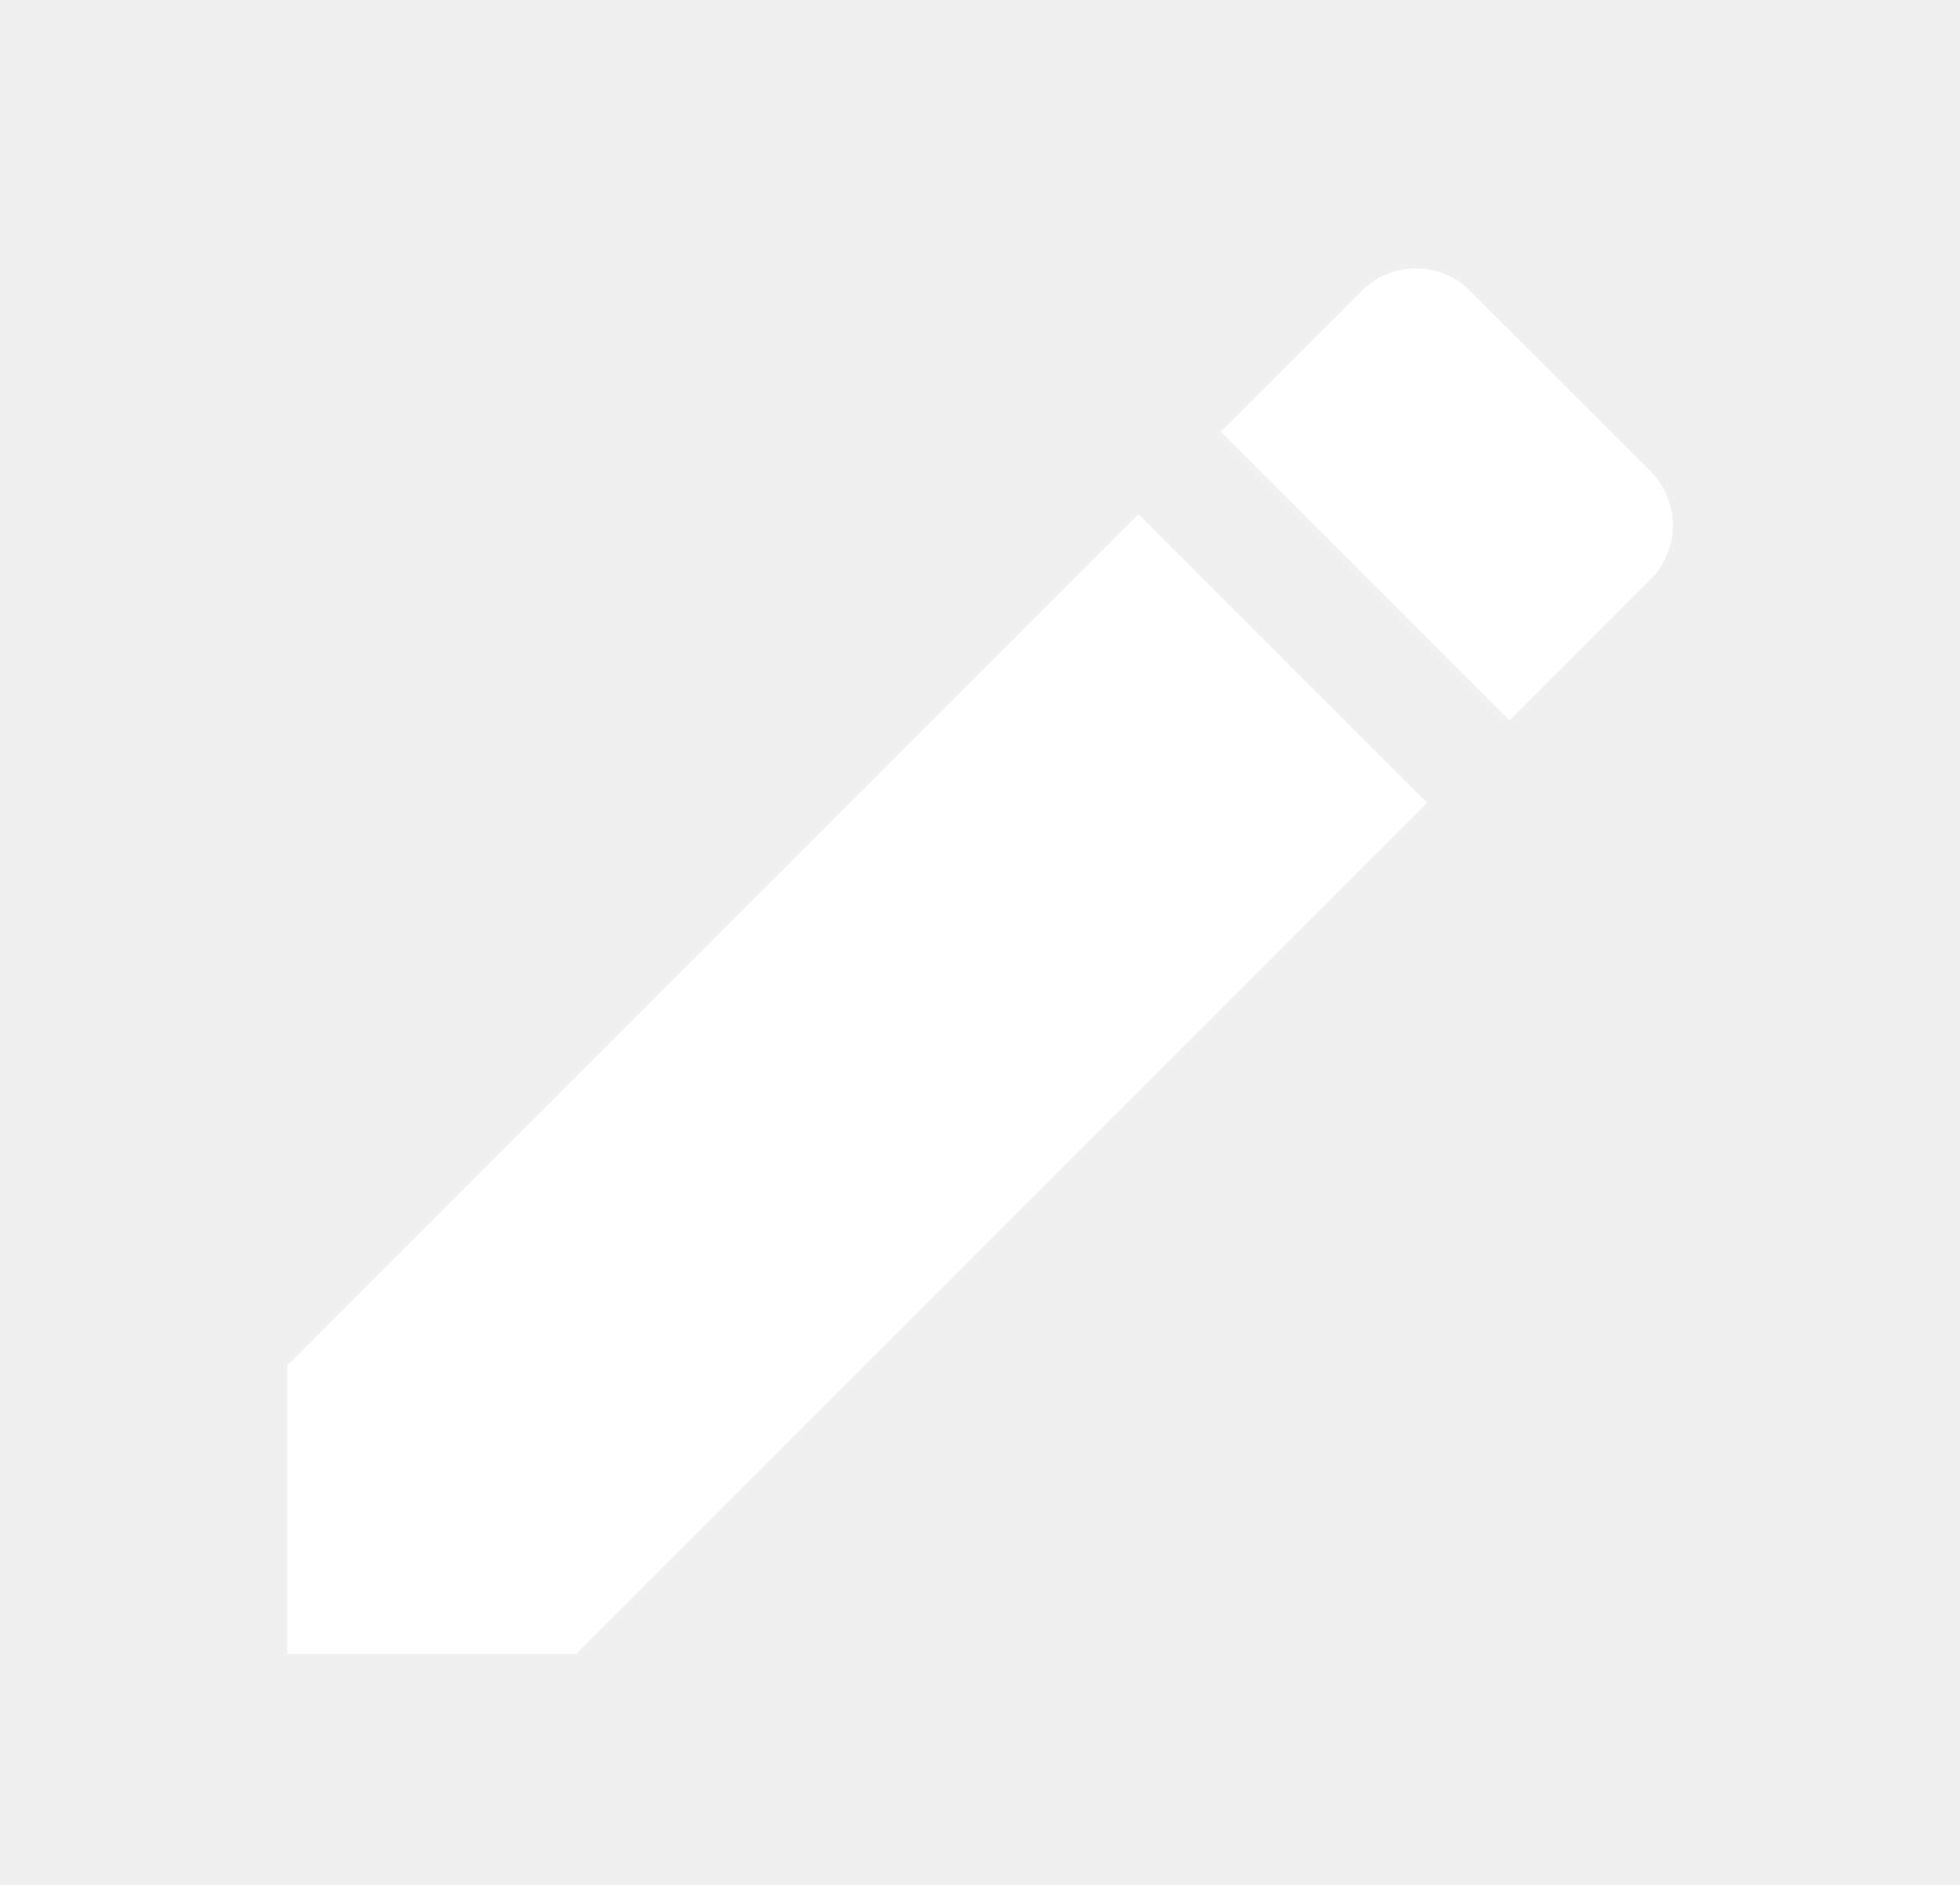
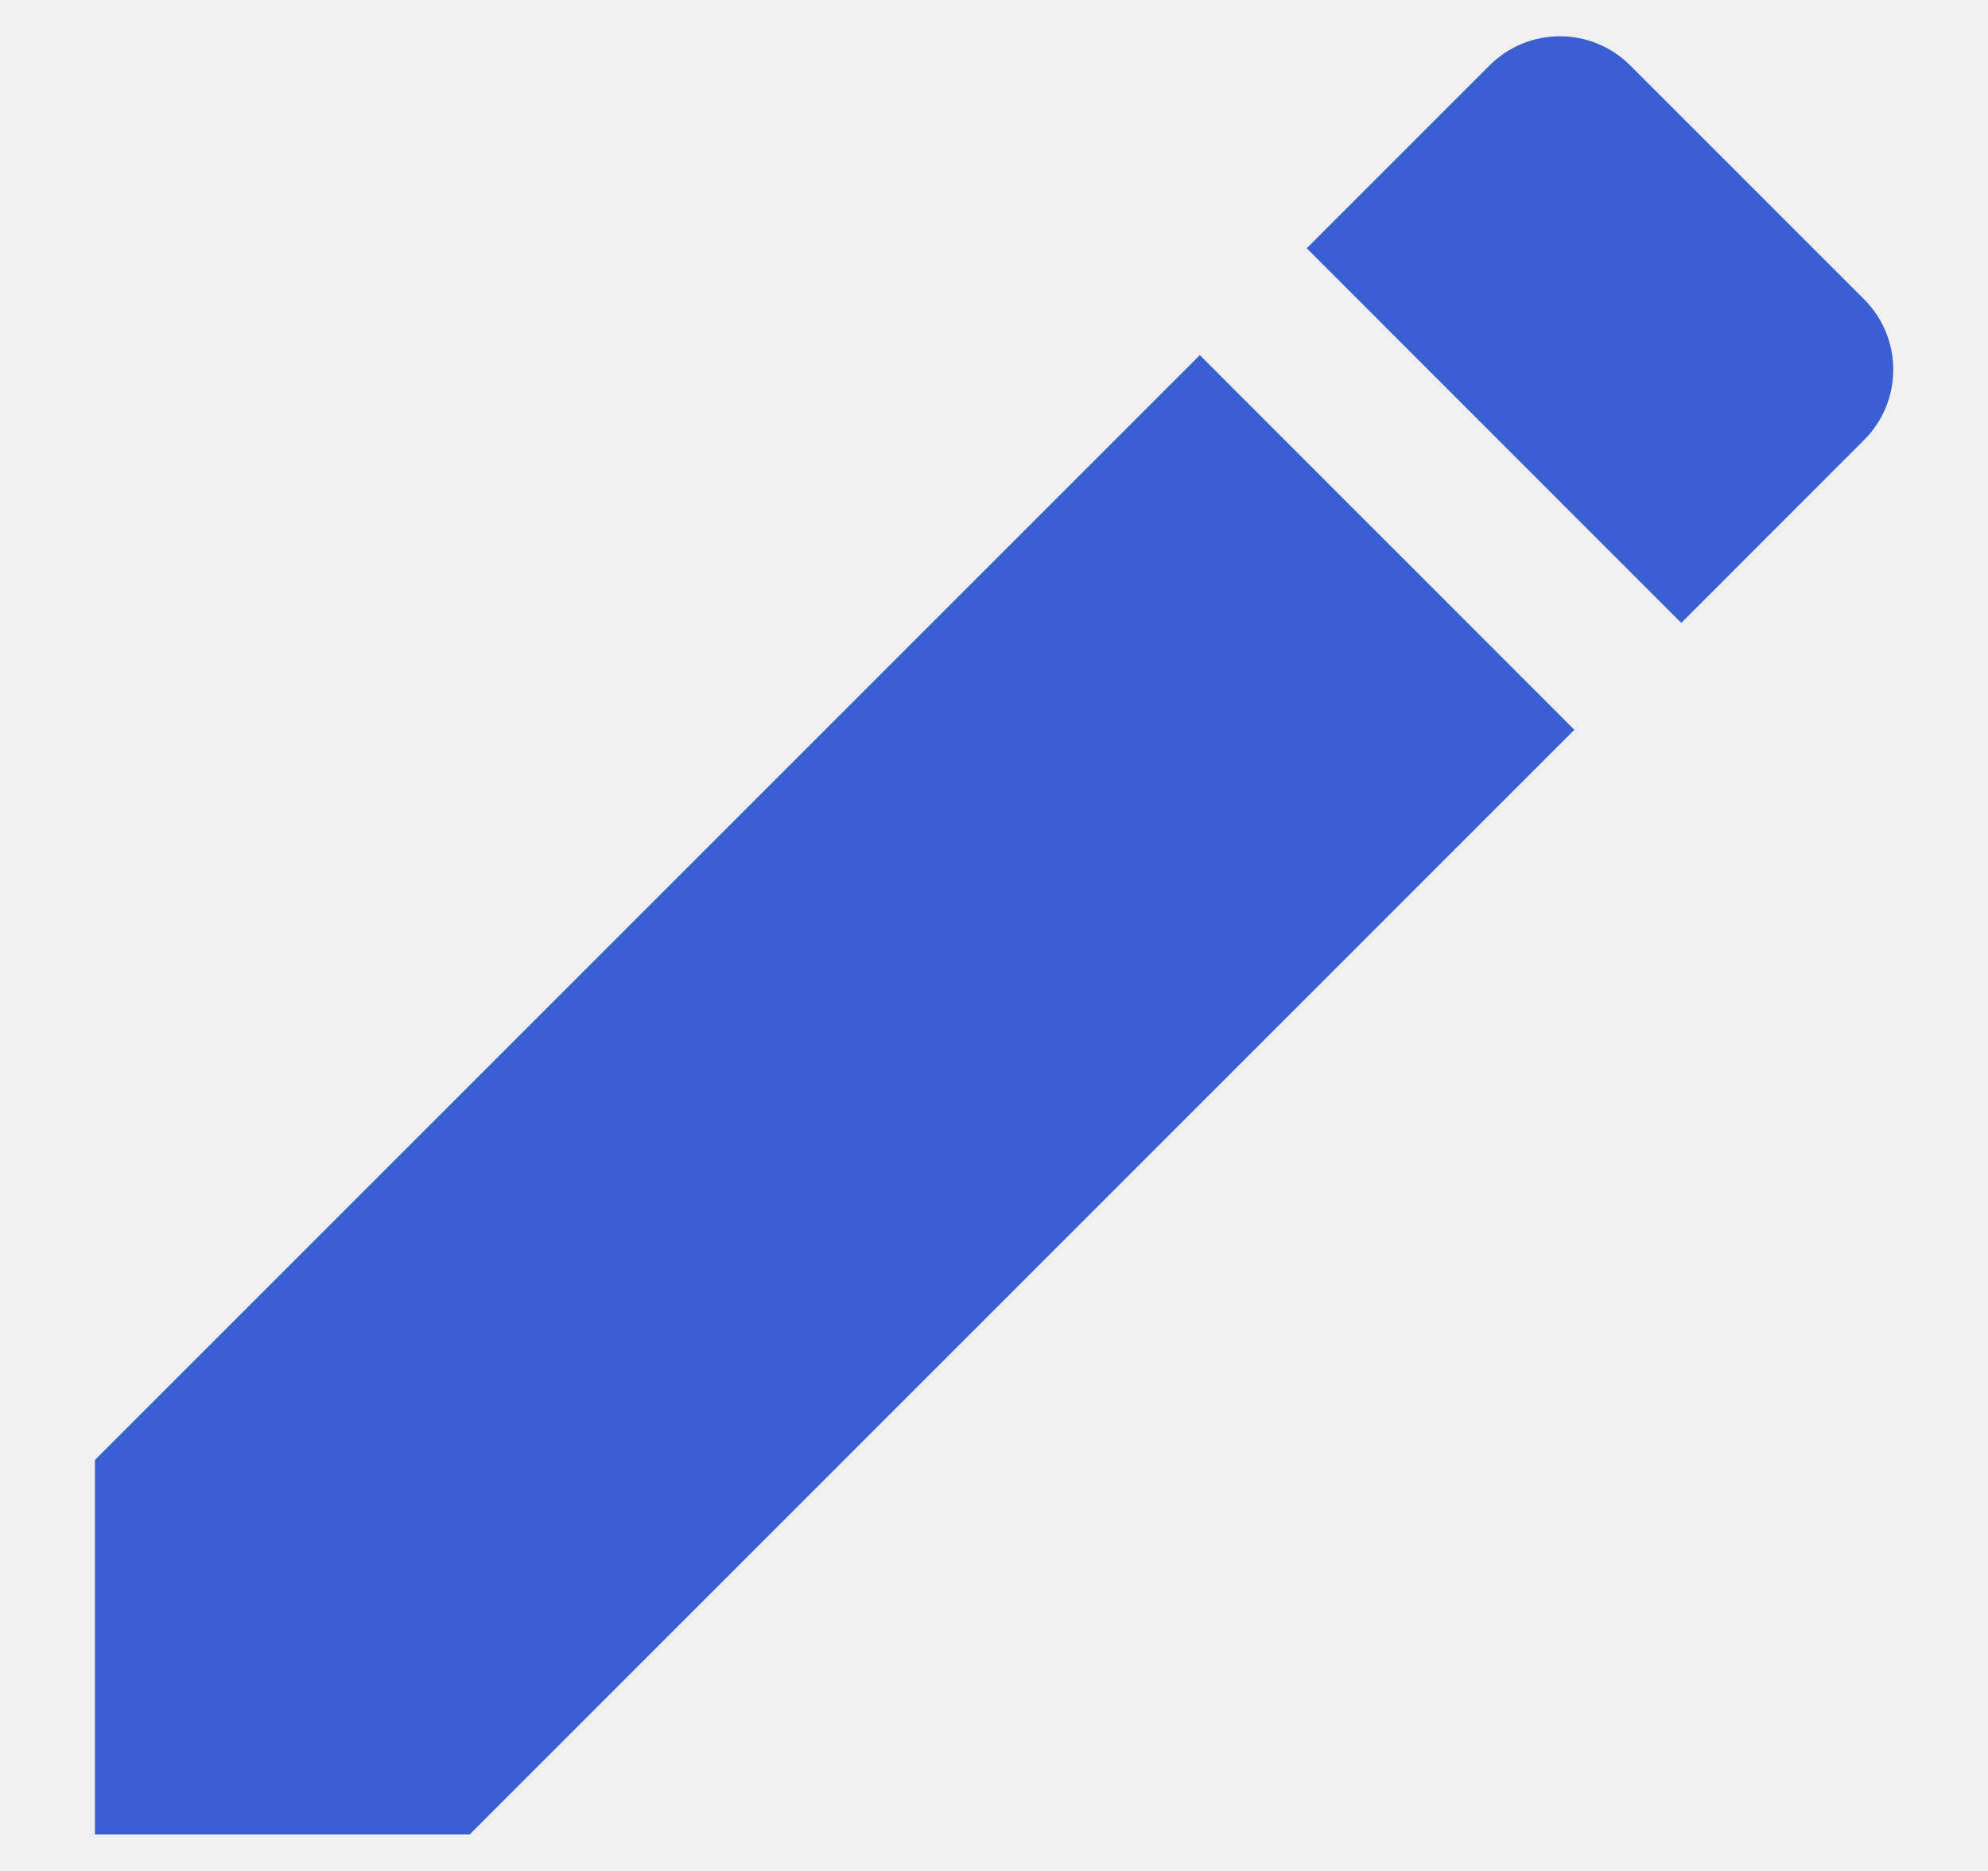
- <svg xmlns="http://www.w3.org/2000/svg" width="26" height="25" viewBox="0 0 26 25" fill="none">
-   <g clip-path="url(#clip0_688_602)">
-     <path d="M3.812 18.11V21.938H7.641L18.931 10.647L15.103 6.819L3.812 18.11ZM21.892 7.687C22.29 7.289 22.29 6.646 21.892 6.247L19.503 3.859C19.105 3.461 18.462 3.461 18.063 3.859L16.195 5.727L20.023 9.555L21.892 7.687Z" fill="white" />
-   </g>
-   <defs>
-     <clipPath id="clip0_688_602">
-       <rect width="24.5" height="24.5" fill="white" transform="translate(0.75 0.5)" />
-     </clipPath>
-   </defs>
+ <svg xmlns="http://www.w3.org/2000/svg" width="17" height="16" viewBox="0 0 17 16" fill="none">
+   <path d="M0.812 12.485V15.688H4.016L13.463 6.241L10.26 3.037L0.812 12.485ZM15.94 3.763C16.273 3.43 16.273 2.892 15.94 2.559L13.941 0.56C13.608 0.227 13.07 0.227 12.737 0.56L11.174 2.123L14.377 5.327L15.94 3.763Z" fill="#395FD2" />
</svg>
